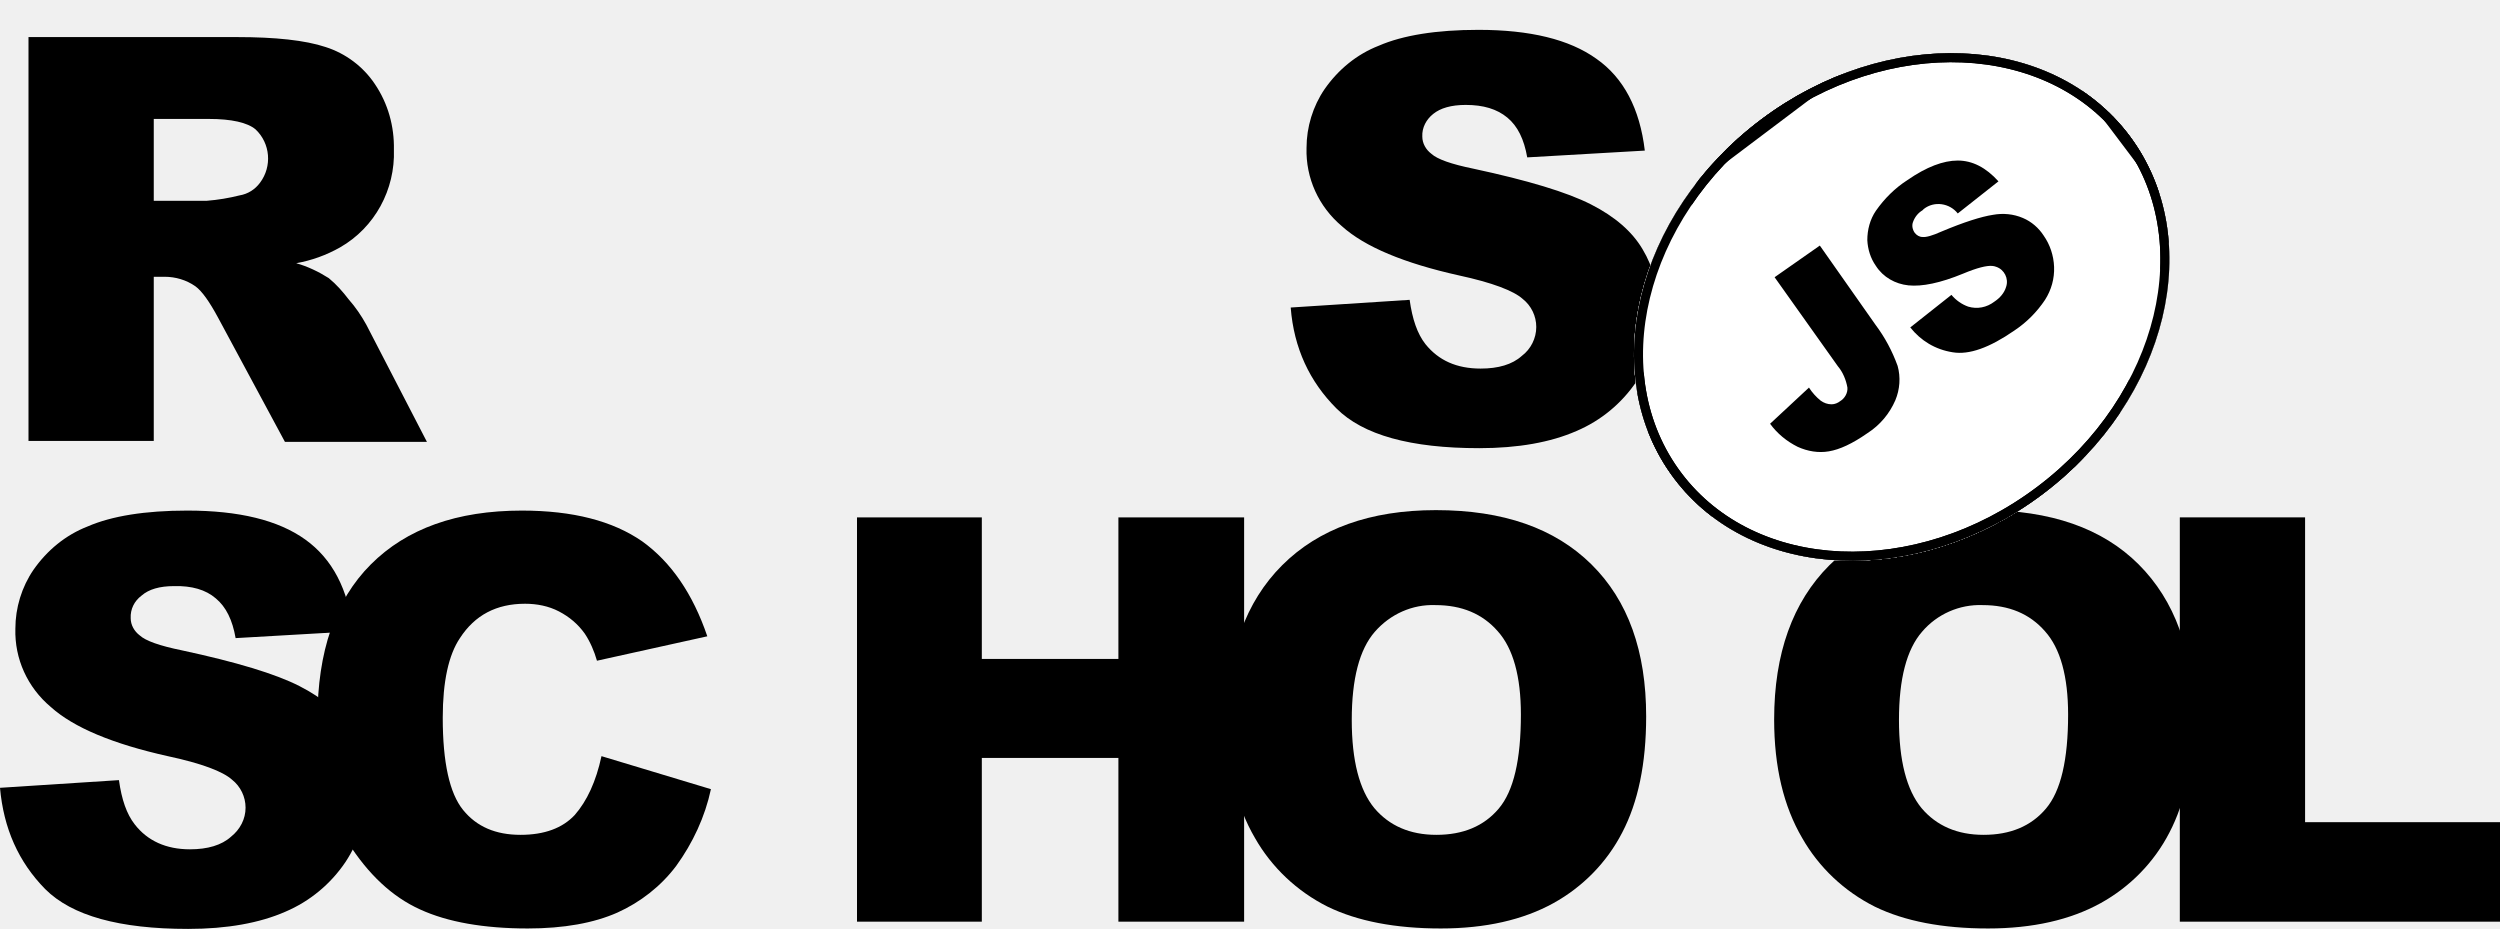
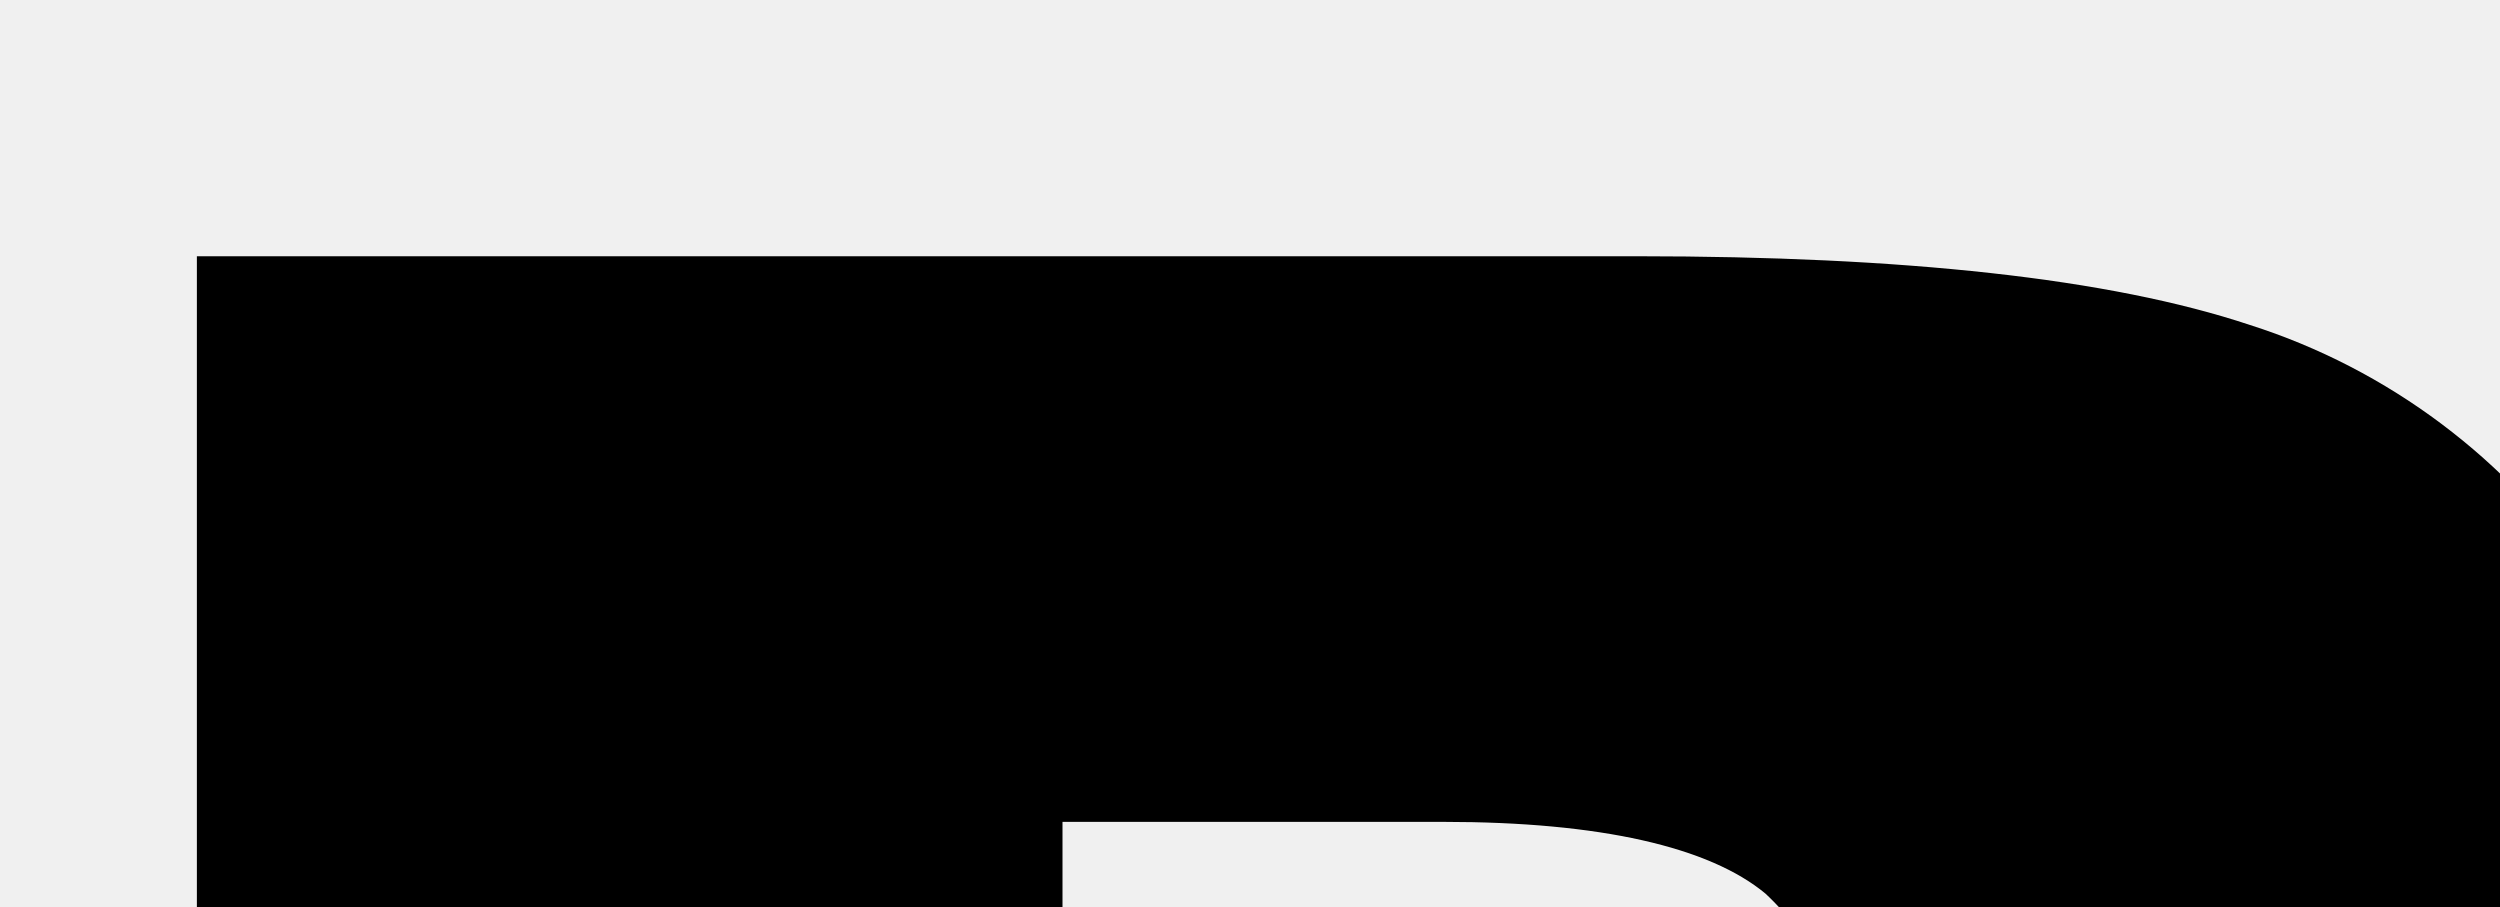
- <svg xmlns="http://www.w3.org/2000/svg" xmlns:xlink="http://www.w3.org/1999/xlink" id="Layer_1" viewBox="0 0 552.8 205.3">
-   <style>.st0{fill:#fff}.st5,.st7{fill:#fff;stroke:#000;stroke-width:4;stroke-miterlimit:10}.st7{fill:none}</style>
-   <path d="m285.4 68 26.3-1.7c.6 4.3 1.7 7.5 3.5 9.8 2.9 3.6 6.9 5.4 12.2 5.4 3.9 0 7-.9 9.1-2.8 2-1.5 3.2-3.9 3.2-6.4 0-2.4-1.1-4.7-3-6.2-2-1.8-6.7-3.6-14.1-5.2-12.1-2.7-20.8-6.3-25.9-10.9-5.1-4.3-8-10.6-7.8-17.3 0-4.6 1.4-9.2 4-13 3-4.3 7.1-7.7 12-9.6 5.3-2.3 12.7-3.5 22-3.5 11.4 0 20.1 2.1 26.1 6.4 6 4.2 9.6 11 10.7 20.3l-26 1.5c-.7-4-2.1-6.9-4.4-8.8s-5.3-2.8-9.2-2.8c-3.2 0-5.6.7-7.2 2-1.5 1.2-2.5 3-2.4 5 0 1.5.8 2.9 2 3.8 1.3 1.2 4.4 2.3 9.3 3.3 12.1 2.6 20.7 5.2 26 7.9 5.3 2.7 9.1 6 11.4 9.9 2.4 4 3.6 8.6 3.5 13.3 0 5.6-1.6 11.2-4.8 15.9-3.3 4.9-7.9 8.7-13.3 11-5.7 2.5-12.9 3.8-21.5 3.8-15.2 0-25.7-2.9-31.6-8.8S286.1 77 285.4 68zM6.3 97.6V8.2h46.1c8.5 0 15.1.7 19.6 2.2 4.4 1.4 8.3 4.3 10.9 8.2 2.9 4.3 4.3 9.3 4.2 14.5.3 8.8-4.2 17.2-11.9 21.6-3 1.7-6.3 2.9-9.7 3.5 2.5.7 5 1.9 7.2 3.3 1.7 1.4 3.1 3 4.4 4.7 1.5 1.7 2.8 3.6 3.9 5.6l13.4 25.9H63L48.2 70.2c-1.9-3.5-3.5-5.8-5-6.9-2-1.4-4.4-2.1-6.8-2.1H34v36.3H6.3zM34 44.4h11.7c2.5-.2 4.9-.6 7.3-1.2 1.8-.3 3.4-1.3 4.5-2.8 2.7-3.6 2.3-8.7-1-11.8-1.8-1.5-5.3-2.3-10.3-2.3H34v18.1zM0 174.2l26.3-1.7c.6 4.3 1.7 7.5 3.5 9.8 2.8 3.6 6.9 5.5 12.2 5.5 3.9 0 7-.9 9.1-2.8 2-1.6 3.2-3.9 3.2-6.4 0-2.4-1.1-4.7-3-6.2-2-1.8-6.7-3.6-14.2-5.2-12.1-2.7-20.8-6.3-25.9-10.9-5.1-4.3-8-10.6-7.8-17.3 0-4.6 1.4-9.2 4-13 3-4.3 7.1-7.7 12-9.6 5.3-2.3 12.7-3.5 22-3.5 11.4 0 20.1 2.1 26.1 6.4s9.5 11 10.6 20.3l-26 1.5c-.7-4-2.1-6.9-4.4-8.8-2.2-1.9-5.3-2.8-9.2-2.7-3.2 0-5.6.7-7.2 2.1-1.6 1.2-2.5 3-2.4 5 0 1.5.8 2.9 2 3.8 1.3 1.2 4.4 2.3 9.3 3.3 12.1 2.6 20.7 5.2 26 7.9 5.3 2.7 9.1 6 11.4 9.9 2.4 4 3.6 8.6 3.6 13.2 0 5.6-1.7 11.1-4.8 15.8-3.3 4.9-7.9 8.7-13.3 11-5.7 2.5-12.9 3.8-21.5 3.8-15.2 0-25.7-2.9-31.6-8.8-5.9-6-9.2-13.4-10-22.4z" />
-   <path d="m133 167.2 24.2 7.3c-1.3 6.1-4 11.9-7.7 17-3.4 4.5-7.9 8-13 10.3-5.2 2.3-11.8 3.5-19.8 3.5-9.7 0-17.7-1.4-23.8-4.2-6.2-2.8-11.5-7.8-16-14.9-4.5-7.1-6.7-16.2-6.7-27.3 0-14.8 3.9-26.2 11.8-34.1s19-11.9 33.4-11.9c11.3 0 20.1 2.3 26.6 6.8 6.4 4.6 11.2 11.6 14.4 21l-24.4 5.4c-.6-2.1-1.5-4.2-2.7-6-1.5-2.1-3.4-3.7-5.7-4.9-2.3-1.2-4.9-1.7-7.5-1.7-6.3 0-11.1 2.5-14.4 7.6-2.5 3.7-3.8 9.6-3.8 17.6 0 9.9 1.5 16.7 4.5 20.4 3 3.7 7.2 5.5 12.7 5.5 5.3 0 9.3-1.5 12-4.4 2.7-3.1 4.7-7.4 5.9-13zm56.5-52.8h27.6v31.3h30.2v-31.3h27.8v89.4h-27.8v-36.2h-30.2v36.2h-27.6v-89.4z" />
-   <path d="M271.3 159.1c0-14.6 4.1-26 12.2-34.1 8.1-8.1 19.5-12.2 34-12.2 14.9 0 26.3 4 34.4 12S364 144 364 158.4c0 10.5-1.8 19-5.3 25.7-3.4 6.6-8.7 12-15.2 15.6-6.7 3.7-15 5.6-24.9 5.6-10.1 0-18.4-1.6-25-4.8-6.8-3.4-12.4-8.7-16.1-15.2-4.1-7-6.2-15.7-6.2-26.2zm27.6.1c0 9 1.7 15.5 5 19.5 3.3 3.9 7.9 5.9 13.7 5.9 5.9 0 10.5-1.9 13.8-5.8s4.9-10.8 4.9-20.8c0-8.4-1.7-14.6-5.1-18.4-3.4-3.9-8-5.8-13.8-5.8-5.1-.2-10 2-13.4 5.9-3.4 3.9-5.1 10.4-5.1 19.5zm93.4-.1c0-14.6 4.1-26 12.2-34.1 8.1-8.1 19.5-12.2 34-12.2 14.9 0 26.4 4 34.4 12S485 144 485 158.4c0 10.5-1.8 19-5.3 25.7-3.4 6.6-8.7 12-15.2 15.6-6.7 3.7-15 5.6-24.9 5.6-10.1 0-18.4-1.6-25-4.8-6.8-3.4-12.4-8.7-16.1-15.2-4.1-7-6.2-15.7-6.2-26.2zm27.6.1c0 9 1.7 15.5 5 19.5 3.3 3.9 7.9 5.9 13.7 5.9 5.9 0 10.5-1.9 13.8-5.8 3.3-3.9 4.9-10.8 4.9-20.8 0-8.4-1.7-14.6-5.1-18.4-3.4-3.9-8-5.8-13.8-5.8-5.1-.2-10.1 2-13.4 5.9-3.4 3.9-5.1 10.4-5.1 19.5z" />
-   <path d="M482.1 114.4h27.6v67.4h43.1v22H482v-89.4z" />
-   <ellipse transform="rotate(-37.001 420.46 67.88)" class="st0" cx="420.5" cy="67.9" rx="63" ry="51.8" />
-   <defs>
-     <ellipse id="SVGID_1_" transform="rotate(-37.001 420.46 67.88)" cx="420.5" cy="67.9" rx="63" ry="51.8" />
-   </defs>
-   <clipPath id="SVGID_2_">
-     <use xlink:href="#SVGID_1_" overflow="visible" />
-   </clipPath>
-   <g style="clip-path:url(#SVGID_2_)">
-     <path transform="rotate(-37.001 420.82 68.353)" class="st0" d="M330.9-14.2h179.8v165.1H330.9z" />
-     <g id="Layer_2_1_">
-       <defs>
-         <path id="SVGID_3_" transform="rotate(-37.001 420.82 68.353)" d="M330.9-14.2h179.8v165.1H330.9z" />
-       </defs>
-       <clipPath id="SVGID_4_">
-         <use xlink:href="#SVGID_3_" overflow="visible" />
-       </clipPath>
-       <g id="Layer_1-2" style="clip-path:url(#SVGID_4_)">
-         <ellipse transform="rotate(-37.001 420.46 67.88)" class="st0" cx="420.5" cy="67.9" rx="63" ry="51.8" />
-         <defs>
-           <ellipse id="SVGID_5_" transform="rotate(-37.001 420.46 67.88)" cx="420.5" cy="67.9" rx="63" ry="51.8" />
-         </defs>
-         <clipPath id="SVGID_6_">
-           <use xlink:href="#SVGID_5_" overflow="visible" />
-         </clipPath>
-         <g style="clip-path:url(#SVGID_6_)">
-           <path transform="rotate(-37 420.799 68.802)" class="st0" d="M357.8 17h125.9v103.7H357.8z" />
-           <defs>
-             <path id="SVGID_7_" transform="rotate(-37 420.799 68.802)" d="M357.8 17h125.9v103.7H357.8z" />
-           </defs>
-           <clipPath id="SVGID_8_">
-             <use xlink:href="#SVGID_7_" overflow="visible" />
-           </clipPath>
-           <ellipse transform="rotate(-37.001 420.46 67.88)" class="st5" cx="420.5" cy="67.9" rx="63" ry="51.8" style="clip-path:url(#SVGID_8_)" />
-           <path transform="rotate(-37 420.799 68.802)" d="M357.8 17h125.9v103.7H357.8z" style="fill:none;stroke:#000;stroke-width:4;stroke-miterlimit:10;clip-path:url(#SVGID_8_)" />
-           <ellipse transform="rotate(-37.001 420.46 67.88)" class="st7" cx="420.5" cy="67.9" rx="63" ry="51.8" />
-           <path transform="rotate(-37 420.799 68.802)" class="st0" d="M357.8 17h125.9v103.7H357.8z" />
-           <defs>
-             <path id="SVGID_9_" transform="rotate(-37 420.799 68.802)" d="M357.8 17h125.9v103.7H357.8z" />
-           </defs>
-           <clipPath id="SVGID_10_">
-             <use xlink:href="#SVGID_9_" overflow="visible" />
-           </clipPath>
-           <ellipse transform="rotate(-37.001 420.46 67.88)" class="st5" cx="420.5" cy="67.9" rx="63" ry="51.8" style="clip-path:url(#SVGID_10_)" />
-           <path transform="rotate(-37 420.799 68.802)" d="M357.8 17h125.9v103.7H357.8z" style="fill:none;stroke:#000;stroke-width:4;stroke-miterlimit:10;clip-path:url(#SVGID_10_)" />
-           <path transform="rotate(-37.001 420.82 68.353)" class="st7" d="M330.9-14.2h179.8v165.1H330.9z" />
-         </g>
-         <ellipse transform="rotate(-37.001 420.46 67.88)" class="st7" cx="420.5" cy="67.9" rx="63" ry="51.8" />
-         <path d="m392.4 61.3 10-7 12.3 17.5c2.1 2.8 3.7 5.8 4.9 9.1.7 2.5.5 5.2-.5 7.6-1.3 3-3.4 5.5-6.2 7.3-3.3 2.3-6.1 3.6-8.5 4-2.3.4-4.7 0-6.9-1-2.4-1.2-4.5-2.9-6.1-5.1l8.6-8c.7 1.1 1.6 2.1 2.6 2.9.7.5 1.5.8 2.4.8.7 0 1.4-.3 1.9-.7 1-.6 1.7-1.8 1.6-3-.3-1.7-1-3.4-2.1-4.7l-14-19.7zm30 11.1 9.1-7.2c1 1.2 2.3 2.1 3.7 2.6 2 .6 4.1.2 5.8-1.1 1.2-.8 2.2-1.9 2.6-3.3.6-1.8-.4-3.8-2.2-4.4-.3-.1-.6-.2-.9-.2-1.2-.1-3.3.4-6.4 1.7-5.1 2.1-9.1 2.9-12.1 2.6-2.9-.3-5.6-1.8-7.2-4.3-1.2-1.7-1.8-3.7-1.9-5.7 0-2.3.6-4.6 1.9-6.5 1.9-2.7 4.2-5 7-6.8 4.2-2.9 7.9-4.3 11.1-4.3 3.2 0 6.2 1.5 9 4.6l-9 7.1c-1.8-2.3-5.2-2.8-7.5-1l-.3.3c-1 .6-1.7 1.5-2.1 2.6-.3.8-.1 1.7.4 2.4.4.5 1 .9 1.7.9.8.1 2.2-.3 4.2-1.2 5-2.1 8.8-3.3 11.4-3.7 2.2-.4 4.5-.2 6.6.7 1.9.8 3.5 2.2 4.6 3.9 1.4 2 2.2 4.4 2.3 6.9.1 2.6-.6 5.1-2 7.3-1.8 2.7-4.1 5-6.8 6.8-5.5 3.8-10 5.4-13.6 4.8-3.9-.6-7.1-2.6-9.4-5.5z" />
-       </g>
+ <svg xmlns="http://www.w3.org/2000/svg" width="80" height="29" viewBox="0 0 80 29" fill="#000">
+   <g>
+     <g>
+       <path d="M81,71.8c-1.1-2-2.4-3.9-3.9-5.6c-1.3-1.7-2.7-3.3-4.4-4.7c-2.2-1.4-4.7-2.6-7.2-3.3c3.4-0.6,6.7-1.8,9.7-3.5    c7.7-4.4,12.2-12.8,11.9-21.6c0.1-5.2-1.3-10.2-4.2-14.5c-2.6-3.9-6.5-6.8-10.9-8.2c-4.5-1.5-11.1-2.2-19.6-2.2H6.3v89.3H34V61.2    h2.4c2.4,0,4.8,0.7,6.8,2.1c1.5,1.1,3.1,3.4,5,6.9L63,97.7h31.4L81,71.8z M57.5,40.4c-1.1,1.5-2.7,2.5-4.5,2.8    c-2.4,0.6-4.8,1-7.3,1.2H34V26.3h12.2c5,0,8.5,0.8,10.3,2.3C59.8,31.7,60.2,36.8,57.5,40.4z" />
+       <path d="M133,167.2c-1.2,5.6-3.2,9.9-5.9,13c-2.7,2.9-6.7,4.4-12,4.4c-5.5,0-9.7-1.8-12.7-5.5s-4.5-10.5-4.5-20.4    c0-8,1.3-13.9,3.8-17.6c3.3-5.1,8.1-7.6,14.4-7.6c2.6,0,5.2,0.5,7.5,1.7c2.3,1.2,4.2,2.8,5.7,4.9c1.2,1.8,2.1,3.9,2.7,6l24.4-5.4    c-3.2-9.4-8-16.4-14.4-21c-6.5-4.5-15.3-6.8-26.6-6.8c-14.4,0-25.5,4-33.4,11.9c-2.1,2.1-4,4.5-5.5,7.2c-1.8-5.5-4.8-9.7-9-12.7    c-6-4.3-14.7-6.4-26.1-6.4c-9.3,0-16.7,1.2-22,3.5c-4.9,1.9-9,5.3-12,9.6c-2.6,3.8-4,8.4-4,13c-0.2,6.7,2.7,13,7.8,17.3    c5.1,4.6,13.8,8.2,25.9,10.9c7.5,1.6,12.2,3.4,14.2,5.2c1.9,1.5,3,3.8,3,6.2c0,2.5-1.2,4.8-3.2,6.4c-2.1,1.9-5.2,2.8-9.1,2.8    c-5.3,0-9.4-1.9-12.2-5.5c-1.8-2.3-2.9-5.5-3.5-9.8L0,174.2c0.8,9,4.1,16.4,10,22.4c5.9,5.9,16.4,8.8,31.6,8.8    c8.6,0,15.8-1.3,21.5-3.8c5.4-2.3,10-6.1,13.3-11c0.6-0.9,1.1-1.8,1.6-2.7c4.3,6.2,9.2,10.7,14.9,13.2c6.1,2.8,14.1,4.2,23.8,4.2    c8,0,14.6-1.2,19.8-3.5c5.1-2.3,9.6-5.8,13-10.3c3.7-5.1,6.4-10.9,7.7-17L133,167.2z M70.3,154.1c-1.3-0.9-2.6-1.7-4.1-2.4    c-5.3-2.7-13.9-5.3-26-7.9c-4.9-1-8-2.1-9.3-3.3c-1.2-0.9-2-2.3-2-3.8c-0.1-2,0.8-3.8,2.4-5c1.6-1.4,4-2.1,7.2-2.1    c3.9-0.1,7,0.8,9.2,2.7c2.3,1.9,3.7,4.8,4.4,8.8l20.8-1.2C71.5,144.2,70.7,148.9,70.3,154.1z" />
+     </g>
+     <g>
+       <path d="M351.9,124.8c-8.1-8-19.5-12-34.4-12c-14.5,0-25.9,4.1-34,12.2c-3.6,3.6-6.4,7.8-8.4,12.7v-23.3h-27.8v31.3h-30.2v-31.3    h-27.6v89.4h27.6v-36.2h30.2v36.2h27.8v-23.4c0.7,1.7,1.5,3.3,2.4,4.9c3.7,6.5,9.3,11.8,16.1,15.2c6.6,3.2,14.9,4.8,25,4.8    c9.9,0,18.2-1.9,24.9-5.6c6.5-3.6,11.8-9,15.2-15.6c3.5-6.7,5.3-15.2,5.3-25.7C364,144,360,132.8,351.9,124.8z M331.4,178.8    c-3.3,3.9-7.9,5.8-13.8,5.8c-5.8,0-10.4-2-13.7-5.9c-3.3-4-5-10.5-5-19.5c0-9.1,1.7-15.6,5.1-19.5c3.4-3.9,8.3-6.1,13.4-5.9    c5.8,0,10.4,1.9,13.8,5.8c3.4,3.8,5.1,10,5.1,18.4C336.3,168,334.7,174.9,331.4,178.8z" />
+     </g>
+     <g>
+       <path d="M509.7,181.8v-67.4H482v24.9c-2-5.7-5.1-10.5-9.1-14.5c-6-6-14-9.8-23.9-11.3c1.3-0.9,2.6-1.8,3.8-2.7    c13.8-10.4,23.5-24.6,27.2-40.1c3.8-15.6,1-30.5-7.7-42c-17.9-23.7-55.7-25.4-84.3-3.8c-11.4,8.6-19.7,19.6-24.3,31.3    c-0.2-0.4-0.4-0.7-0.6-1.1c-2.3-3.9-6.1-7.2-11.4-9.9c-5.3-2.7-13.9-5.3-26-7.9c-4.9-1-8-2.1-9.3-3.3c-1.2-0.9-2-2.3-2-3.8    c-0.1-2,0.9-3.8,2.4-5c1.6-1.3,4-2,7.2-2c3.9,0,6.9,0.9,9.2,2.8c2.3,1.9,3.7,4.8,4.4,8.8l26-1.5C362.6,24,359,17.2,353,13    c-6-4.3-14.7-6.4-26.1-6.4c-9.3,0-16.7,1.2-22,3.5c-4.9,1.9-9,5.3-12,9.6c-2.6,3.8-4,8.4-4,13c-0.2,6.7,2.7,13,7.8,17.3    c5.1,4.6,13.8,8.2,25.9,10.9c7.4,1.6,12.1,3.4,14.1,5.2c1.9,1.5,3,3.8,3,6.2c0,2.5-1.2,4.9-3.2,6.4c-2.1,1.9-5.2,2.8-9.1,2.8    c-5.3,0-9.3-1.8-12.2-5.4c-1.8-2.3-2.9-5.5-3.5-9.8L285.4,68c0.7,9,4.2,16.4,10.1,22.3s16.4,8.8,31.6,8.8c8.6,0,15.8-1.3,21.5-3.8    c4.4-1.9,8.3-4.8,11.4-8.5c1.2,7.3,4,14.2,8.6,20.2c8.1,10.8,20.5,17.4,35.2,18.7c-7.6,8-11.5,19.2-11.5,33.4    c0,10.5,2.1,19.2,6.2,26.2c3.7,6.5,9.3,11.8,16.1,15.2c6.6,3.2,14.9,4.8,25,4.8c9.9,0,18.2-1.9,24.9-5.6c6.5-3.6,11.8-9,15.2-15.6    c0.9-1.7,1.6-3.4,2.3-5.3v25h70.8v-22H509.7z M407.9,122c-0.3,0-0.6,0-0.9,0c-14.8-0.6-27.3-6.8-35.3-17.4    c-5.1-6.7-7.8-14.6-8.3-22.8c2.2-4.1,3.3-8.7,3.3-13.3c0-2.2-0.2-4.4-0.7-6.5c4-12.5,12.4-24.6,24.6-33.8    c12.7-9.6,27.3-14.3,41-14.3c15.1,0,29,5.9,37.7,17.4c8,10.6,10.4,24.3,7,38.7c-3.5,14.5-12.6,28-25.7,37.8    c-2.6,1.9-5.2,3.7-8,5.3h0c-1.3-0.1-2.6-0.1-4-0.1C425.9,112.8,415.7,115.9,407.9,122z M452.4,178.8c-3.3,3.9-7.9,5.8-13.8,5.8    c-5.8,0-10.4-2-13.7-5.9c-3.3-4-5-10.5-5-19.5c0-9.1,1.7-15.6,5.1-19.5c3.3-3.9,8.3-6.1,13.4-5.9c5.8,0,10.4,1.9,13.8,5.8    c3.4,3.8,5.1,10,5.1,18.4C457.3,168,455.7,174.9,452.4,178.8z" />
+     </g>
+     <g>
+       <path class="st0" d="M476.2,69.8c-3.5,14.5-12.6,28-25.7,37.8c-2.6,1.9-5.2,3.7-8,5.3h0c-1.3-0.1-2.6-0.1-4-0.1    c-12.6,0-22.8,3.1-30.6,9.2c-0.3,0-0.6,0-0.9,0c-14.8-0.6-27.3-6.8-35.3-17.4c-5.1-6.7-7.8-14.6-8.3-22.8    c2.2-4.1,3.3-8.7,3.3-13.3c0-2.2-0.2-4.4-0.7-6.5c4-12.5,12.4-24.6,24.6-33.8c12.7-9.6,27.3-14.3,41-14.3c15.1,0,29,5.9,37.7,17.4    C477.2,41.7,479.7,55.5,476.2,69.8z" />
+     </g>
+     <g>
+       <path class="st0" d="M476.2,69.8c-3.5,14.5-12.6,28-25.7,37.8c-2.6,1.9-5.2,3.7-8,5.3h0c-1.3-0.1-2.6-0.1-4-0.1    c-12.6,0-22.8,3.1-30.6,9.2c-0.3,0-0.6,0-0.9,0c-14.8-0.6-27.3-6.8-35.3-17.4c-5.1-6.7-7.8-14.6-8.3-22.8    c2.2-4.1,3.3-8.7,3.3-13.3c0-2.2-0.2-4.4-0.7-6.5c4-12.5,12.4-24.6,24.6-33.8c12.7-9.6,27.3-14.3,41-14.3c15.1,0,29,5.9,37.7,17.4    C477.2,41.7,479.7,55.5,476.2,69.8z" />
+     </g>
+     <g>
+       <path d="M392.4,61.3l10-7l12.3,17.5c2.1,2.8,3.7,5.8,4.9,9.1c0.7,2.5,0.5,5.2-0.5,7.6c-1.3,3-3.4,5.5-6.2,7.3    c-3.3,2.3-6.1,3.6-8.5,4c-2.3,0.4-4.7,0-6.9-1c-2.4-1.2-4.5-2.9-6.1-5.1l8.6-8c0.7,1.1,1.6,2.1,2.6,2.9c0.7,0.5,1.5,0.8,2.4,0.8    c0.7,0,1.4-0.3,1.9-0.7c1-0.6,1.7-1.8,1.6-3c-0.3-1.7-1-3.4-2.1-4.7L392.4,61.3L392.4,61.3z M422.4,72.4l9.1-7.2    c1,1.2,2.3,2.1,3.7,2.6c2,0.6,4.1,0.2,5.8-1.1c1.2-0.8,2.2-1.9,2.6-3.3c0.6-1.8-0.4-3.8-2.2-4.4c-0.3-0.1-0.6-0.2-0.9-0.2    c-1.2-0.1-3.3,0.4-6.4,1.7c-5.1,2.1-9.1,2.9-12.1,2.6c-2.9-0.3-5.6-1.8-7.2-4.3c-1.2-1.7-1.8-3.7-1.9-5.7c0-2.3,0.6-4.6,1.9-6.5    c1.9-2.7,4.2-5,7-6.8c4.2-2.9,7.9-4.3,11.1-4.3s6.2,1.5,9,4.6l-9,7.1c-1.8-2.3-5.2-2.8-7.5-1l-0.3,0.3c-1,0.6-1.7,1.5-2.1,2.6    c-0.3,0.8-0.1,1.7,0.4,2.4c0.4,0.5,1,0.9,1.7,0.9c0.8,0.1,2.2-0.3,4.2-1.2c5-2.1,8.8-3.3,11.4-3.7c2.2-0.4,4.5-0.2,6.6,0.7    c1.9,0.8,3.5,2.2,4.6,3.9c1.4,2,2.2,4.4,2.3,6.9c0.1,2.6-0.6,5.1-2,7.3c-1.8,2.7-4.1,5-6.8,6.8c-5.5,3.8-10,5.4-13.6,4.8    C427.9,77.3,424.7,75.3,422.4,72.4L422.4,72.4z" />
    </g>
  </g>
</svg>
